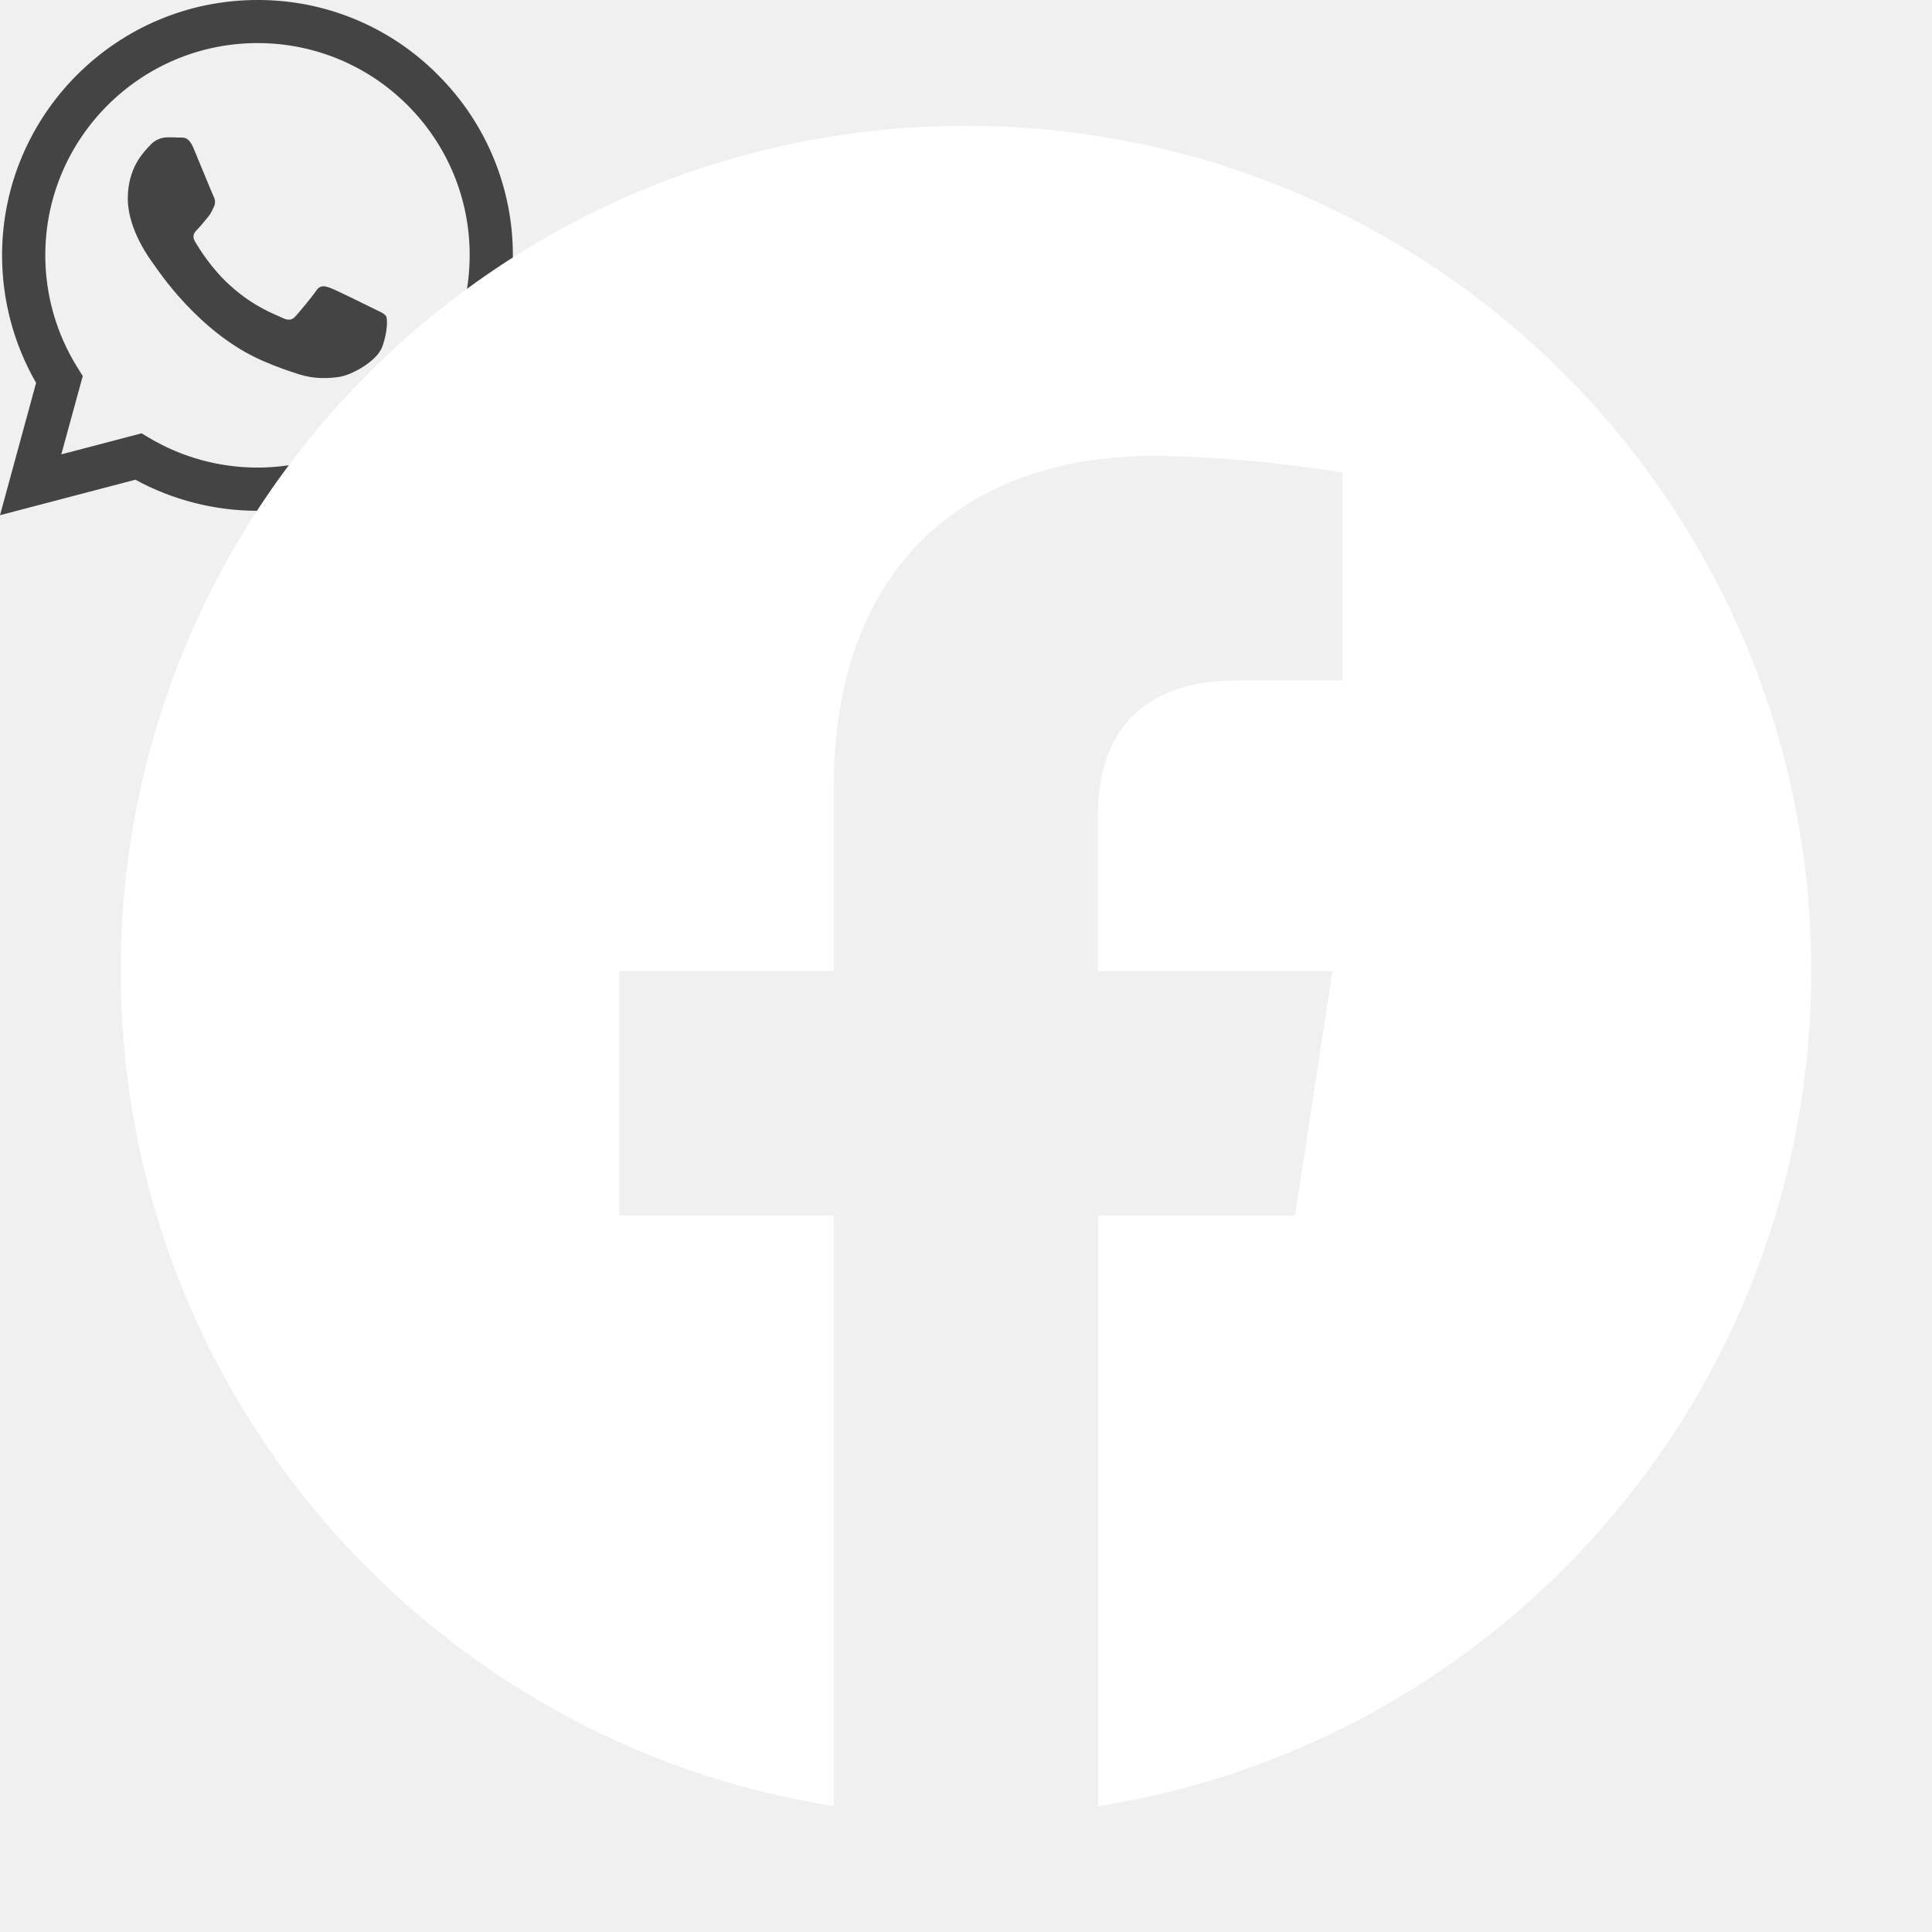
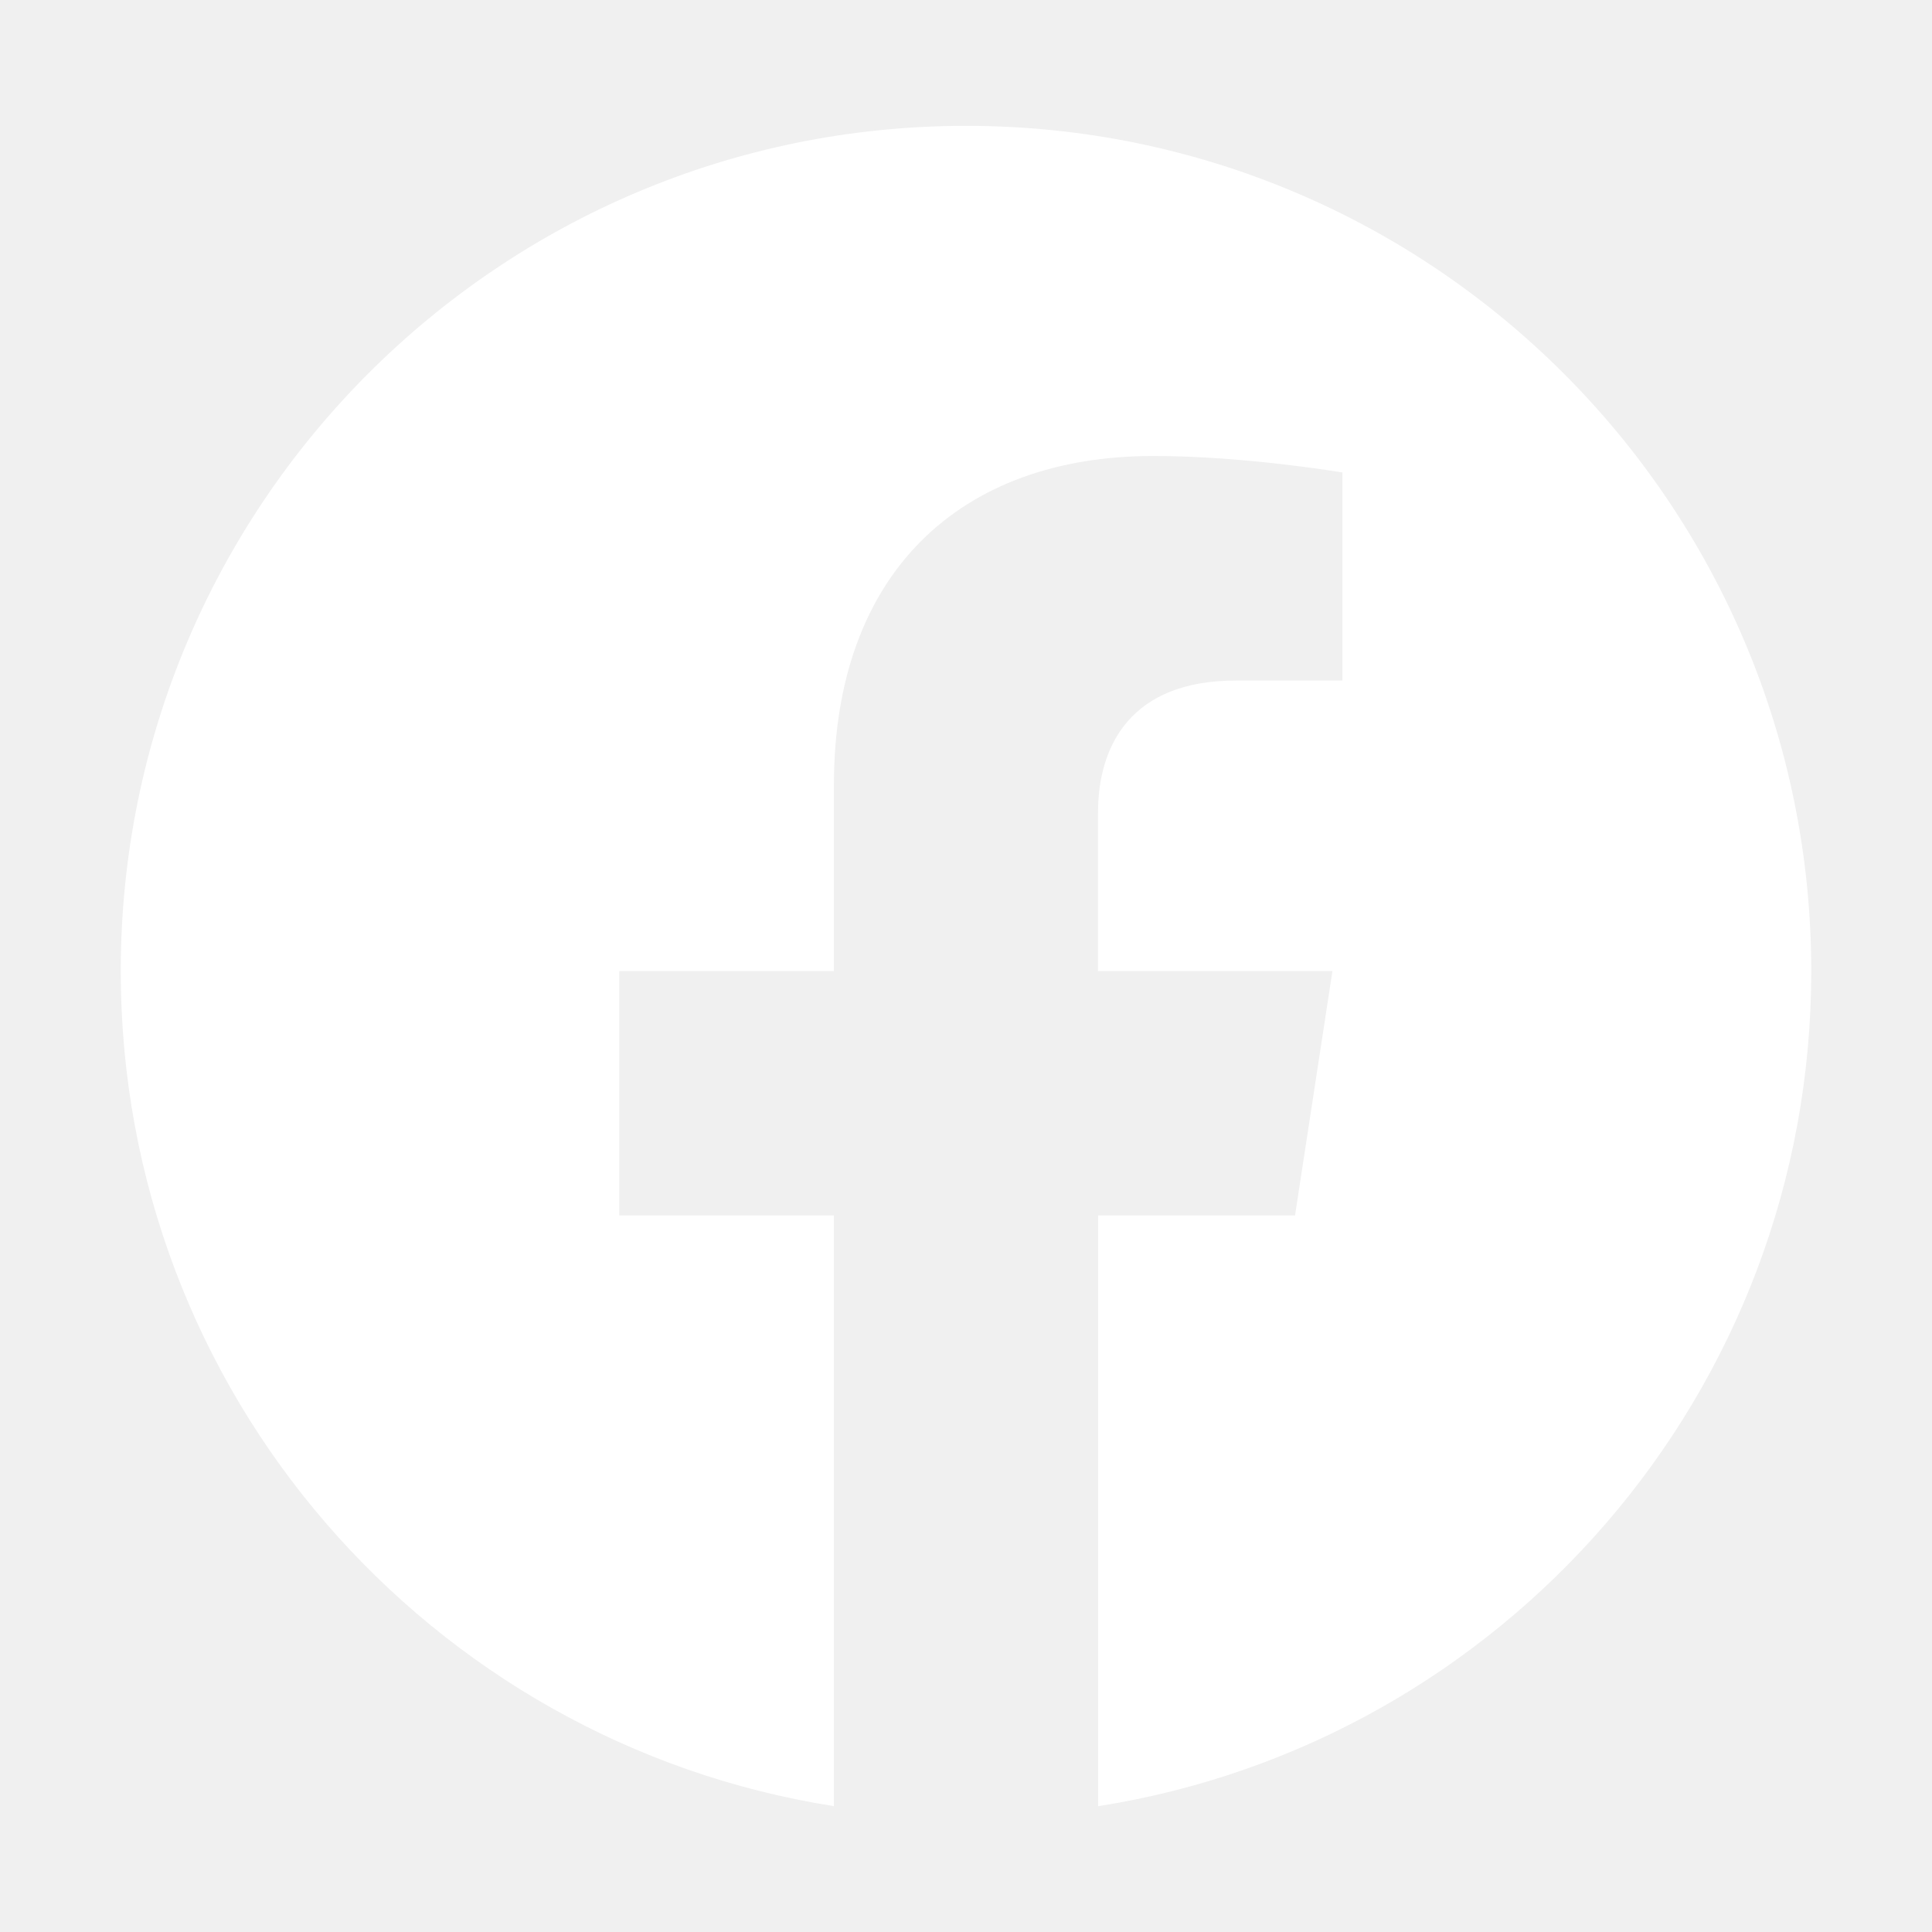
<svg xmlns="http://www.w3.org/2000/svg" width="60" height="60" viewBox="0 0 60 60" fill="none">
-   <g clip-path="url(#clip0_51_310)">
-     <path d="M13.601 2.326C12.867 1.586 11.994 0.999 11.031 0.599C10.069 0.2 9.036 -0.004 7.994 4.93305e-05C3.627 4.93305e-05 0.068 3.558 0.064 7.926C0.064 9.325 0.43 10.686 1.121 11.891L0 16L4.204 14.898C5.367 15.531 6.67 15.863 7.994 15.863H7.998C12.366 15.863 15.924 12.305 15.928 7.933C15.929 6.891 15.724 5.859 15.324 4.897C14.925 3.935 14.339 3.061 13.6 2.326H13.601ZM7.994 14.521C6.813 14.521 5.654 14.204 4.638 13.601L4.398 13.457L1.904 14.111L2.57 11.678L2.414 11.427C1.754 10.377 1.405 9.162 1.407 7.922C1.407 4.296 4.364 1.338 7.998 1.338C8.864 1.337 9.721 1.506 10.521 1.838C11.321 2.169 12.047 2.656 12.658 3.269C13.271 3.88 13.757 4.606 14.088 5.406C14.419 6.206 14.588 7.063 14.586 7.929C14.582 11.568 11.625 14.521 7.994 14.521ZM11.609 9.587C11.412 9.488 10.439 9.009 10.256 8.941C10.074 8.876 9.941 8.842 9.811 9.04C9.678 9.237 9.298 9.686 9.184 9.815C9.07 9.948 8.952 9.963 8.754 9.865C8.557 9.765 7.918 9.557 7.162 8.88C6.572 8.355 6.177 7.705 6.059 7.508C5.945 7.31 6.048 7.204 6.147 7.105C6.234 7.017 6.344 6.873 6.443 6.759C6.543 6.645 6.576 6.561 6.641 6.429C6.706 6.295 6.675 6.181 6.626 6.082C6.576 5.983 6.181 5.006 6.014 4.612C5.854 4.223 5.691 4.277 5.569 4.272C5.455 4.265 5.322 4.265 5.189 4.265C5.089 4.268 4.99 4.291 4.899 4.333C4.808 4.376 4.726 4.437 4.66 4.512C4.478 4.71 3.969 5.189 3.969 6.166C3.969 7.143 4.679 8.082 4.779 8.215C4.877 8.348 6.173 10.347 8.162 11.207C8.632 11.412 9.002 11.533 9.291 11.625C9.766 11.777 10.195 11.754 10.537 11.705C10.917 11.647 11.708 11.225 11.875 10.762C12.039 10.298 12.039 9.902 11.989 9.819C11.94 9.735 11.807 9.686 11.609 9.587Z" fill="#444444" />
-     <path fill-rule="evenodd" clip-rule="evenodd" d="M56.25 30.158C56.25 15.662 44.496 3.908 30 3.908C15.504 3.908 3.75 15.662 3.75 30.158C3.75 43.26 13.348 54.12 25.898 56.091V37.748H19.232V30.158H25.898V24.375C25.898 17.797 29.818 14.161 35.814 14.161C38.686 14.161 41.691 14.674 41.691 14.674V21.135H38.379C35.12 21.135 34.1 23.157 34.1 25.236V30.158H41.38L40.218 37.748H34.102V56.093C46.652 54.123 56.25 43.263 56.25 30.158Z" fill="white" />
-   </g>
-   <defs>
-     <clipPath id="clip0_51_310">
-       <rect width="60" height="60" fill="white" />
-     </clipPath>
-   </defs>
+   <path fill-rule="evenodd" clip-rule="evenodd" d="M56.25 30.158C56.25 15.662 44.496 3.908 30 3.908C15.504 3.908 3.75 15.662 3.75 30.158C3.75 43.26 13.348 54.12 25.898 56.091V37.748H19.232V30.158H25.898V24.375C25.898 17.797 29.818 14.161 35.814 14.161C38.686 14.161 41.691 14.674 41.691 14.674V21.135H38.379C35.12 21.135 34.1 23.157 34.1 25.236V30.158H41.38L40.218 37.748H34.102V56.093C46.652 54.123 56.25 43.263 56.25 30.158Z" fill="white" />
</svg>
